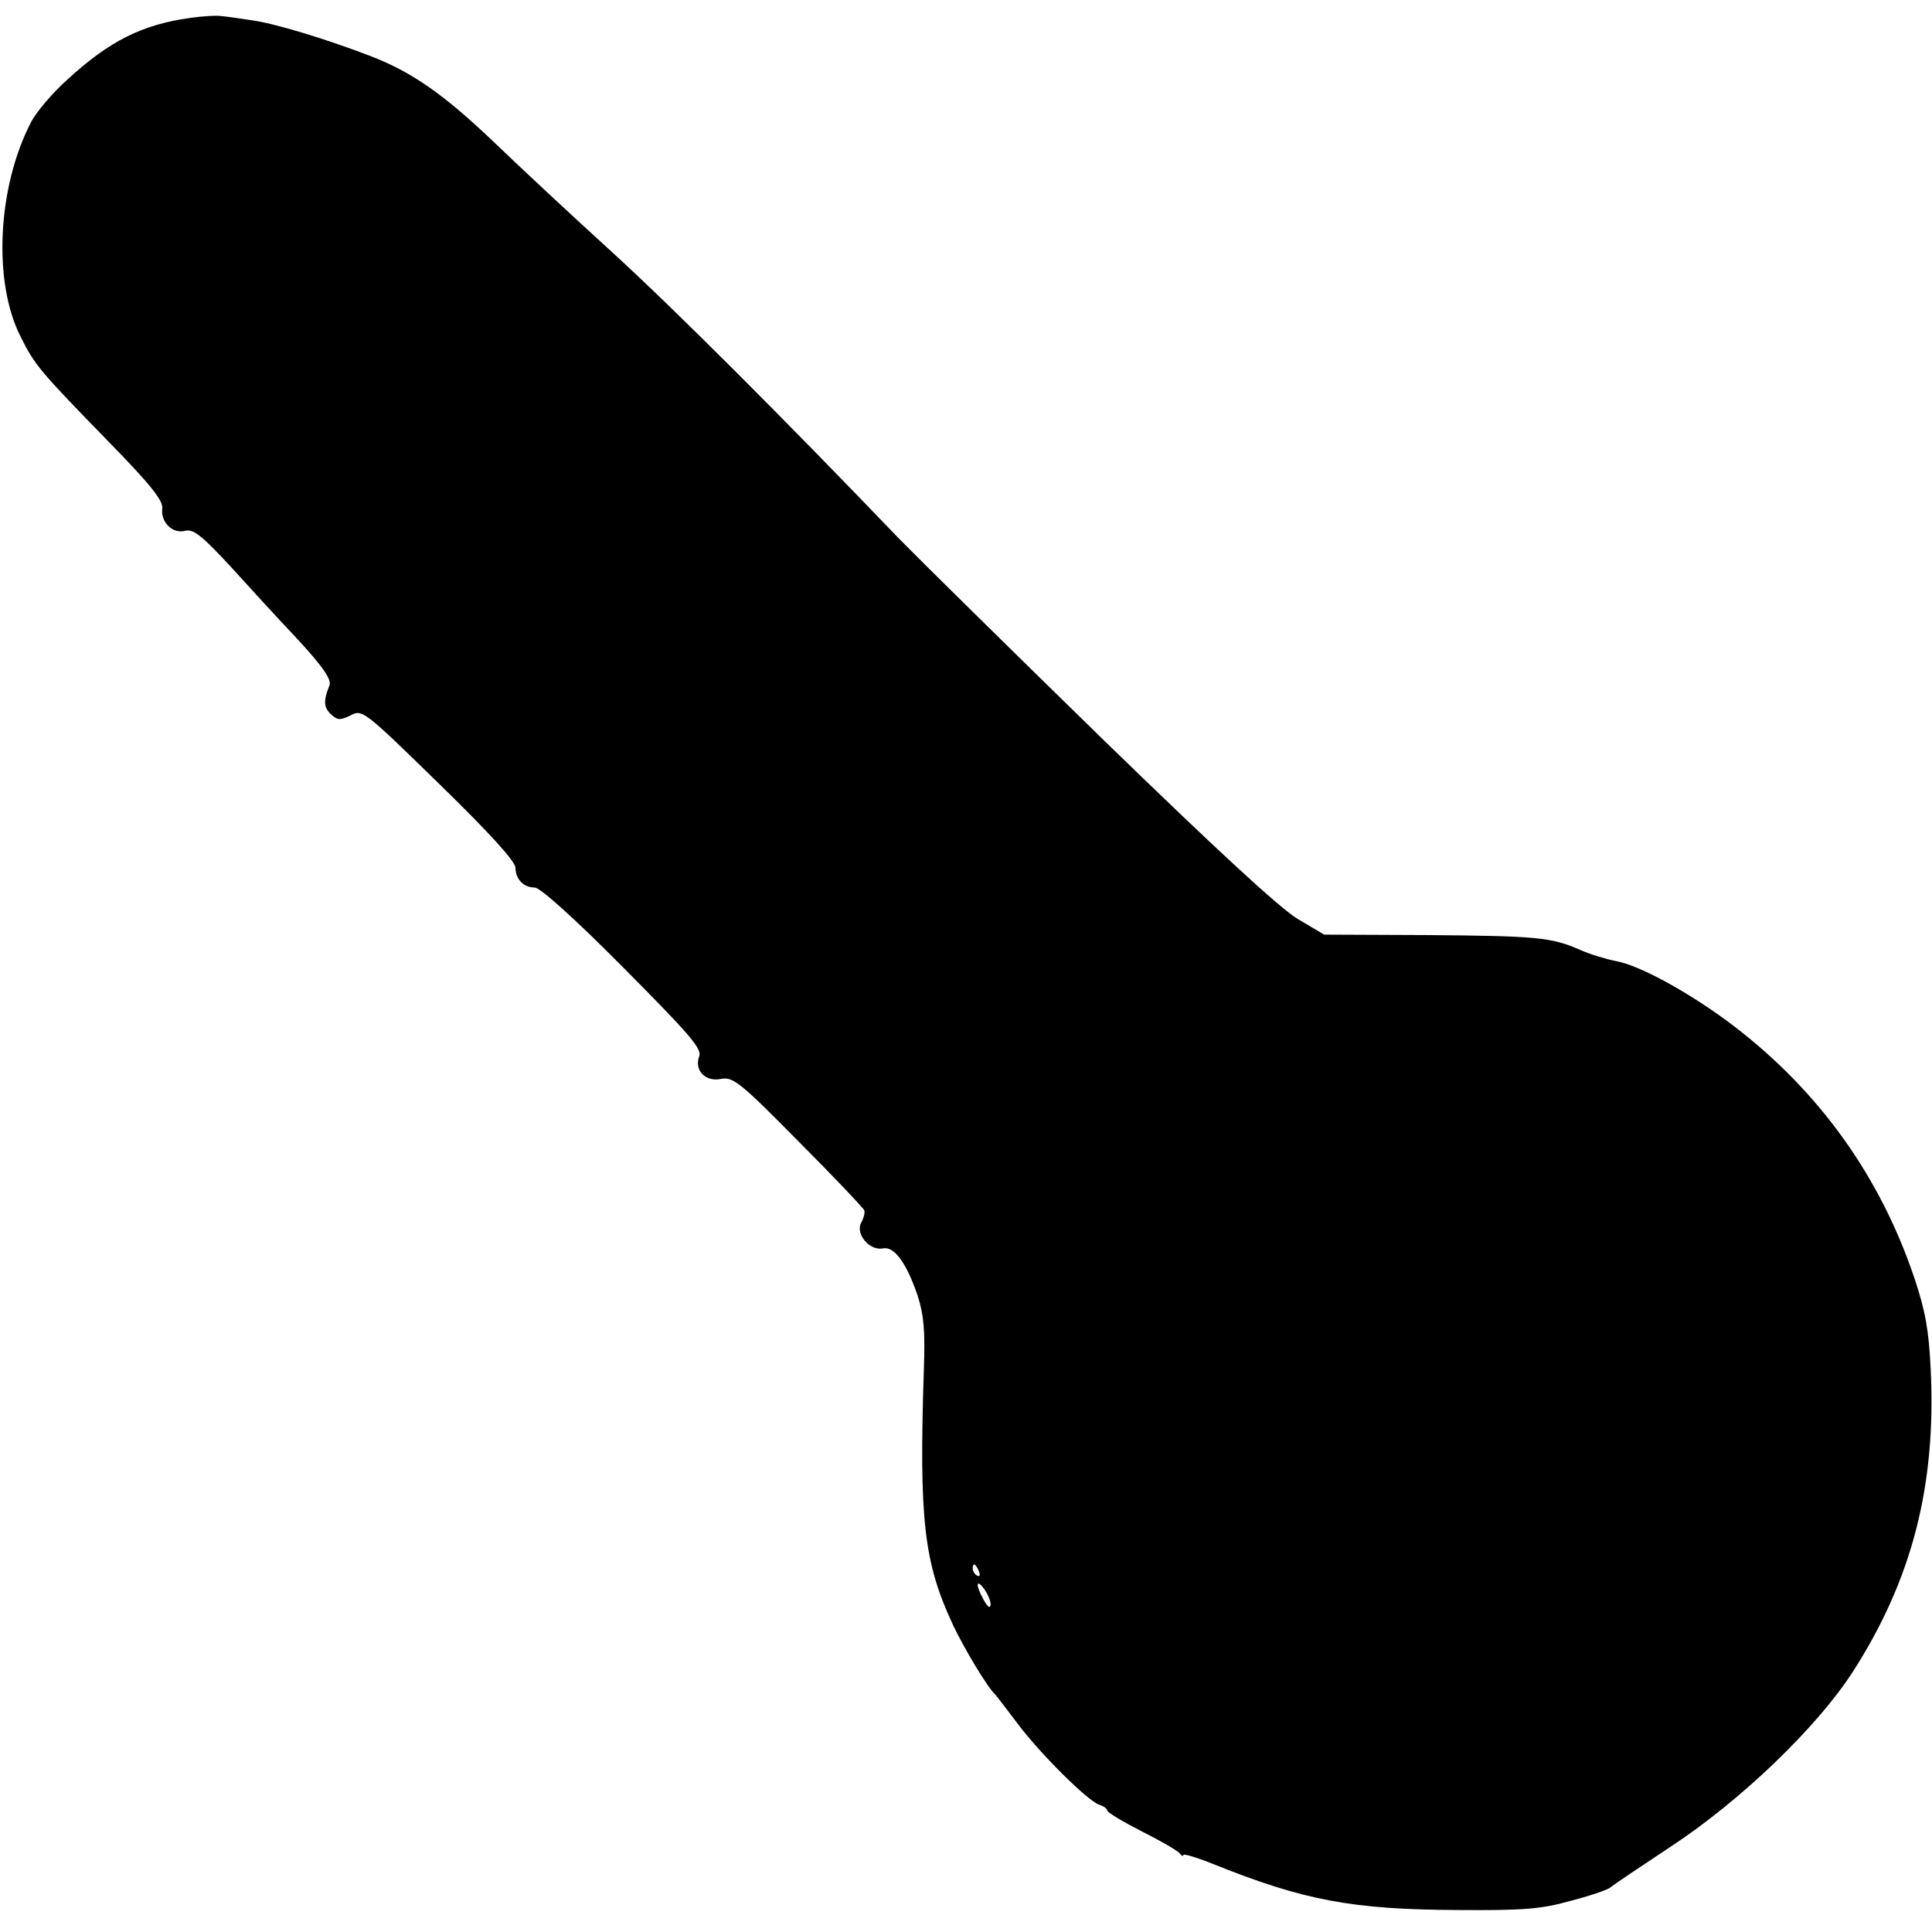
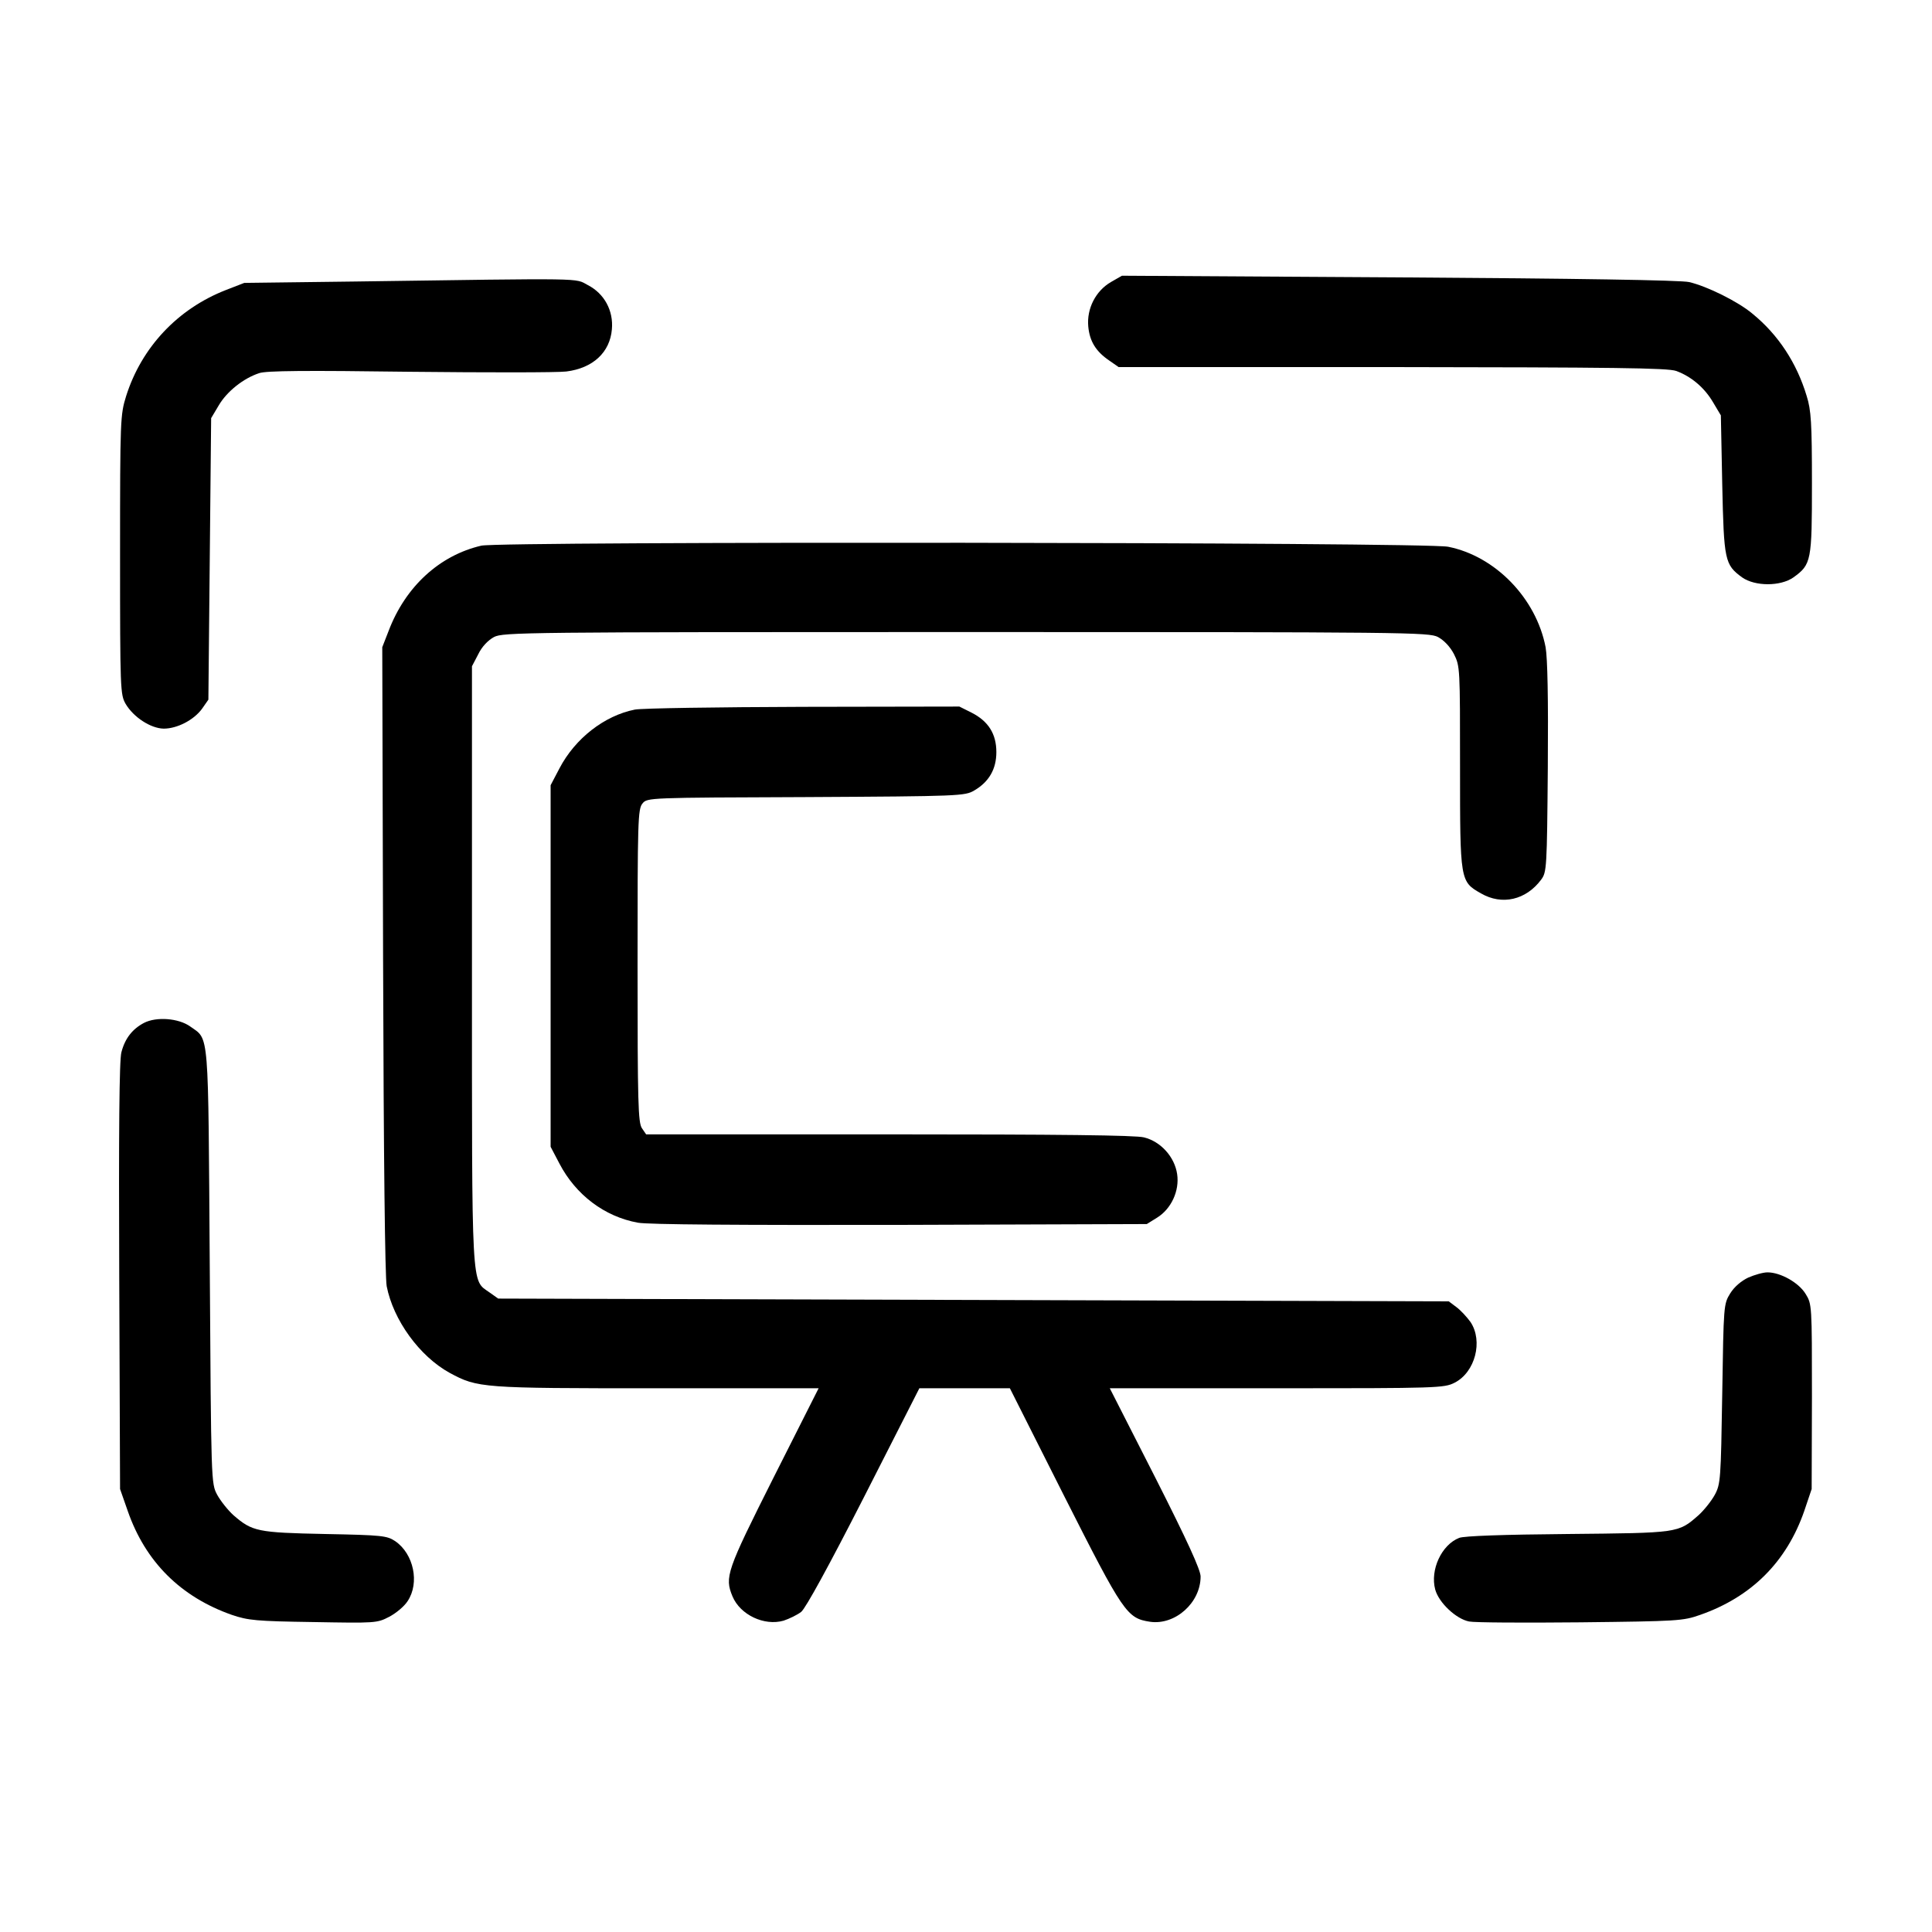
- <svg xmlns="http://www.w3.org/2000/svg" version="1.0" width="431pt" height="431pt" viewBox="0 0 431 431" preserveAspectRatio="xMidYMid meet">
-   <g transform="translate(0,431) scale(0.1,-0.1)" fill="#000000" stroke="none">
-     <path d="M424 4270 c-107 -15 -179 -51 -272 -136 -35 -31 -72 -75 -83 -97 -75 -145 -85 -357 -23 -478 31 -63 43 -77 194 -232 97 -99 124 -134 122 -151 -4 -31 23 -58 52 -50 18 4 37 -11 107 -87 46 -51 95 -104 109 -119 83 -87 111 -124 105 -139 -14 -34 -13 -50 4 -65 14 -13 20 -13 43 -2 26 14 29 12 197 -152 113 -110 171 -174 171 -188 0 -25 18 -44 43 -44 12 0 90 -70 197 -178 147 -148 176 -181 170 -198 -12 -31 13 -58 48 -51 27 5 41 -5 173 -139 79 -79 145 -149 147 -154 2 -5 -1 -17 -7 -28 -13 -25 19 -63 49 -57 25 5 52 -32 77 -105 14 -44 17 -77 14 -165 -11 -336 0 -431 65 -570 25 -53 78 -141 94 -155 3 -3 25 -32 50 -65 51 -68 156 -172 182 -181 10 -3 18 -9 18 -13 0 -4 35 -25 78 -47 42 -21 80 -43 84 -49 4 -5 8 -7 8 -3 0 3 28 -5 63 -19 206 -83 313 -103 553 -104 141 -1 182 2 246 20 43 11 84 25 90 30 7 6 68 47 136 92 155 102 325 265 405 389 132 205 187 416 174 676 -4 87 -12 130 -36 202 -76 226 -211 416 -403 563 -93 71 -208 135 -263 145 -21 4 -58 15 -80 25 -64 28 -96 31 -340 33 l-231 1 -59 35 c-39 23 -184 157 -434 400 -206 201 -411 403 -456 449 -259 270 -500 511 -640 639 -88 80 -205 189 -260 242 -114 109 -184 158 -276 194 -101 39 -220 75 -269 81 -25 4 -54 8 -65 9 -11 2 -43 0 -71 -4z m1760 -3466 c3 -8 2 -12 -4 -9 -6 3 -10 10 -10 16 0 14 7 11 14 -7z m26 -73 c-1 -10 -6 -7 -15 9 -19 33 -18 50 0 26 8 -11 15 -27 15 -35z" />
+ <svg xmlns="http://www.w3.org/2000/svg" version="1.0" width="700pt" height="700pt" viewBox="0 0 700 700" preserveAspectRatio="xMidYMid meet">
+   <g transform="translate(0,700) scale(0.1,-0.1)" fill="#000000" stroke="none">
+     <path d="M4025 5978 c-55 -32 -88 -96 -82 -161 5 -54 28 -91 77 -124 l33 -23 991 0 c802 -1 998 -3 1029 -14 55 -20 103 -61 134 -114 l28 -47 5 -250 c6 -276 9 -291 72 -337 47 -33 139 -33 186 0 65 47 67 59 67 342 0 218 -3 264 -19 315 -36 120 -103 222 -196 298 -52 44 -165 100 -230 115 -29 7 -413 13 -1050 17 l-1005 6 -40 -23z" />
+     <path d="M1285 5980 l-400 -5 -67 -26 c-174 -68 -305 -207 -361 -384 -21 -68 -22 -82 -22 -575 0 -491 1 -506 20 -540 29 -49 91 -89 138 -90 49 0 109 31 139 72 l23 33 5 510 5 510 28 47 c29 49 88 97 146 116 25 9 170 10 545 5 281 -3 537 -3 568 1 96 12 158 69 165 153 6 67 -27 129 -87 160 -49 26 8 25 -845 13z" />
+     <path d="M1744 5023 c-151 -35 -275 -148 -336 -309 l-23 -59 3 -1130 c2 -731 7 -1149 13 -1185 24 -123 119 -254 228 -314 102 -55 115 -56 751 -56 l586 0 -163 -323 c-171 -340 -178 -361 -149 -431 28 -67 115 -108 185 -88 21 7 50 21 64 32 16 13 100 166 227 415 l201 395 164 0 164 0 197 -391 c215 -425 227 -442 311 -455 91 -13 183 69 183 164 0 24 -48 129 -164 358 l-165 324 605 0 c586 0 606 1 644 20 75 38 104 151 58 220 -13 18 -36 43 -51 54 l-28 21 -1722 5 -1722 5 -31 22 c-67 48 -64 -12 -64 1186 l0 1083 23 44 c13 27 35 50 57 62 33 17 108 18 1710 18 1602 0 1677 -1 1710 -18 22 -12 44 -35 58 -62 22 -44 22 -50 22 -410 0 -412 0 -414 76 -457 76 -44 163 -24 218 50 20 27 21 41 24 405 2 253 -1 397 -8 437 -34 177 -182 330 -353 364 -80 17 -3431 20 -3503 4z" />
+     <path d="M2300 4429 c-110 -22 -216 -104 -273 -213 l-32 -61 0 -655 0 -655 32 -61 c59 -113 163 -192 284 -214 36 -7 368 -9 950 -8 l894 3 37 23 c52 32 82 98 73 158 -9 62 -59 118 -120 133 -30 8 -309 11 -924 11 l-880 0 -15 22 c-14 20 -16 92 -16 589 0 525 1 568 18 588 17 21 22 21 592 23 560 3 576 4 610 24 53 31 80 77 80 139 0 66 -29 112 -90 143 l-44 22 -566 -1 c-311 -1 -585 -5 -610 -10z" />
+     <path d="M522 3294 c-42 -22 -69 -56 -82 -106 -8 -26 -10 -292 -8 -811 l3 -772 28 -80 c64 -184 192 -311 377 -376 59 -20 88 -23 295 -26 225 -4 231 -4 275 19 25 13 55 38 67 57 44 66 22 171 -45 217 -30 20 -47 22 -254 26 -245 5 -264 9 -332 68 -20 18 -47 52 -59 74 -22 41 -22 42 -27 826 -6 871 -1 821 -71 871 -42 30 -122 36 -167 13z" />
+     <path d="M6334 2371 c-25 -12 -50 -33 -65 -57 -24 -39 -24 -42 -29 -364 -5 -310 -6 -327 -27 -366 -12 -22 -39 -56 -59 -74 -74 -65 -72 -64 -474 -68 -234 -2 -375 -7 -393 -14 -64 -25 -106 -116 -87 -187 13 -48 76 -107 123 -116 18 -4 200 -5 403 -3 353 4 372 5 434 27 186 65 313 192 377 376 l27 80 1 335 c0 332 0 335 -23 372 -25 41 -91 78 -138 78 -16 0 -47 -9 -70 -19z" />
  </g>
</svg>
